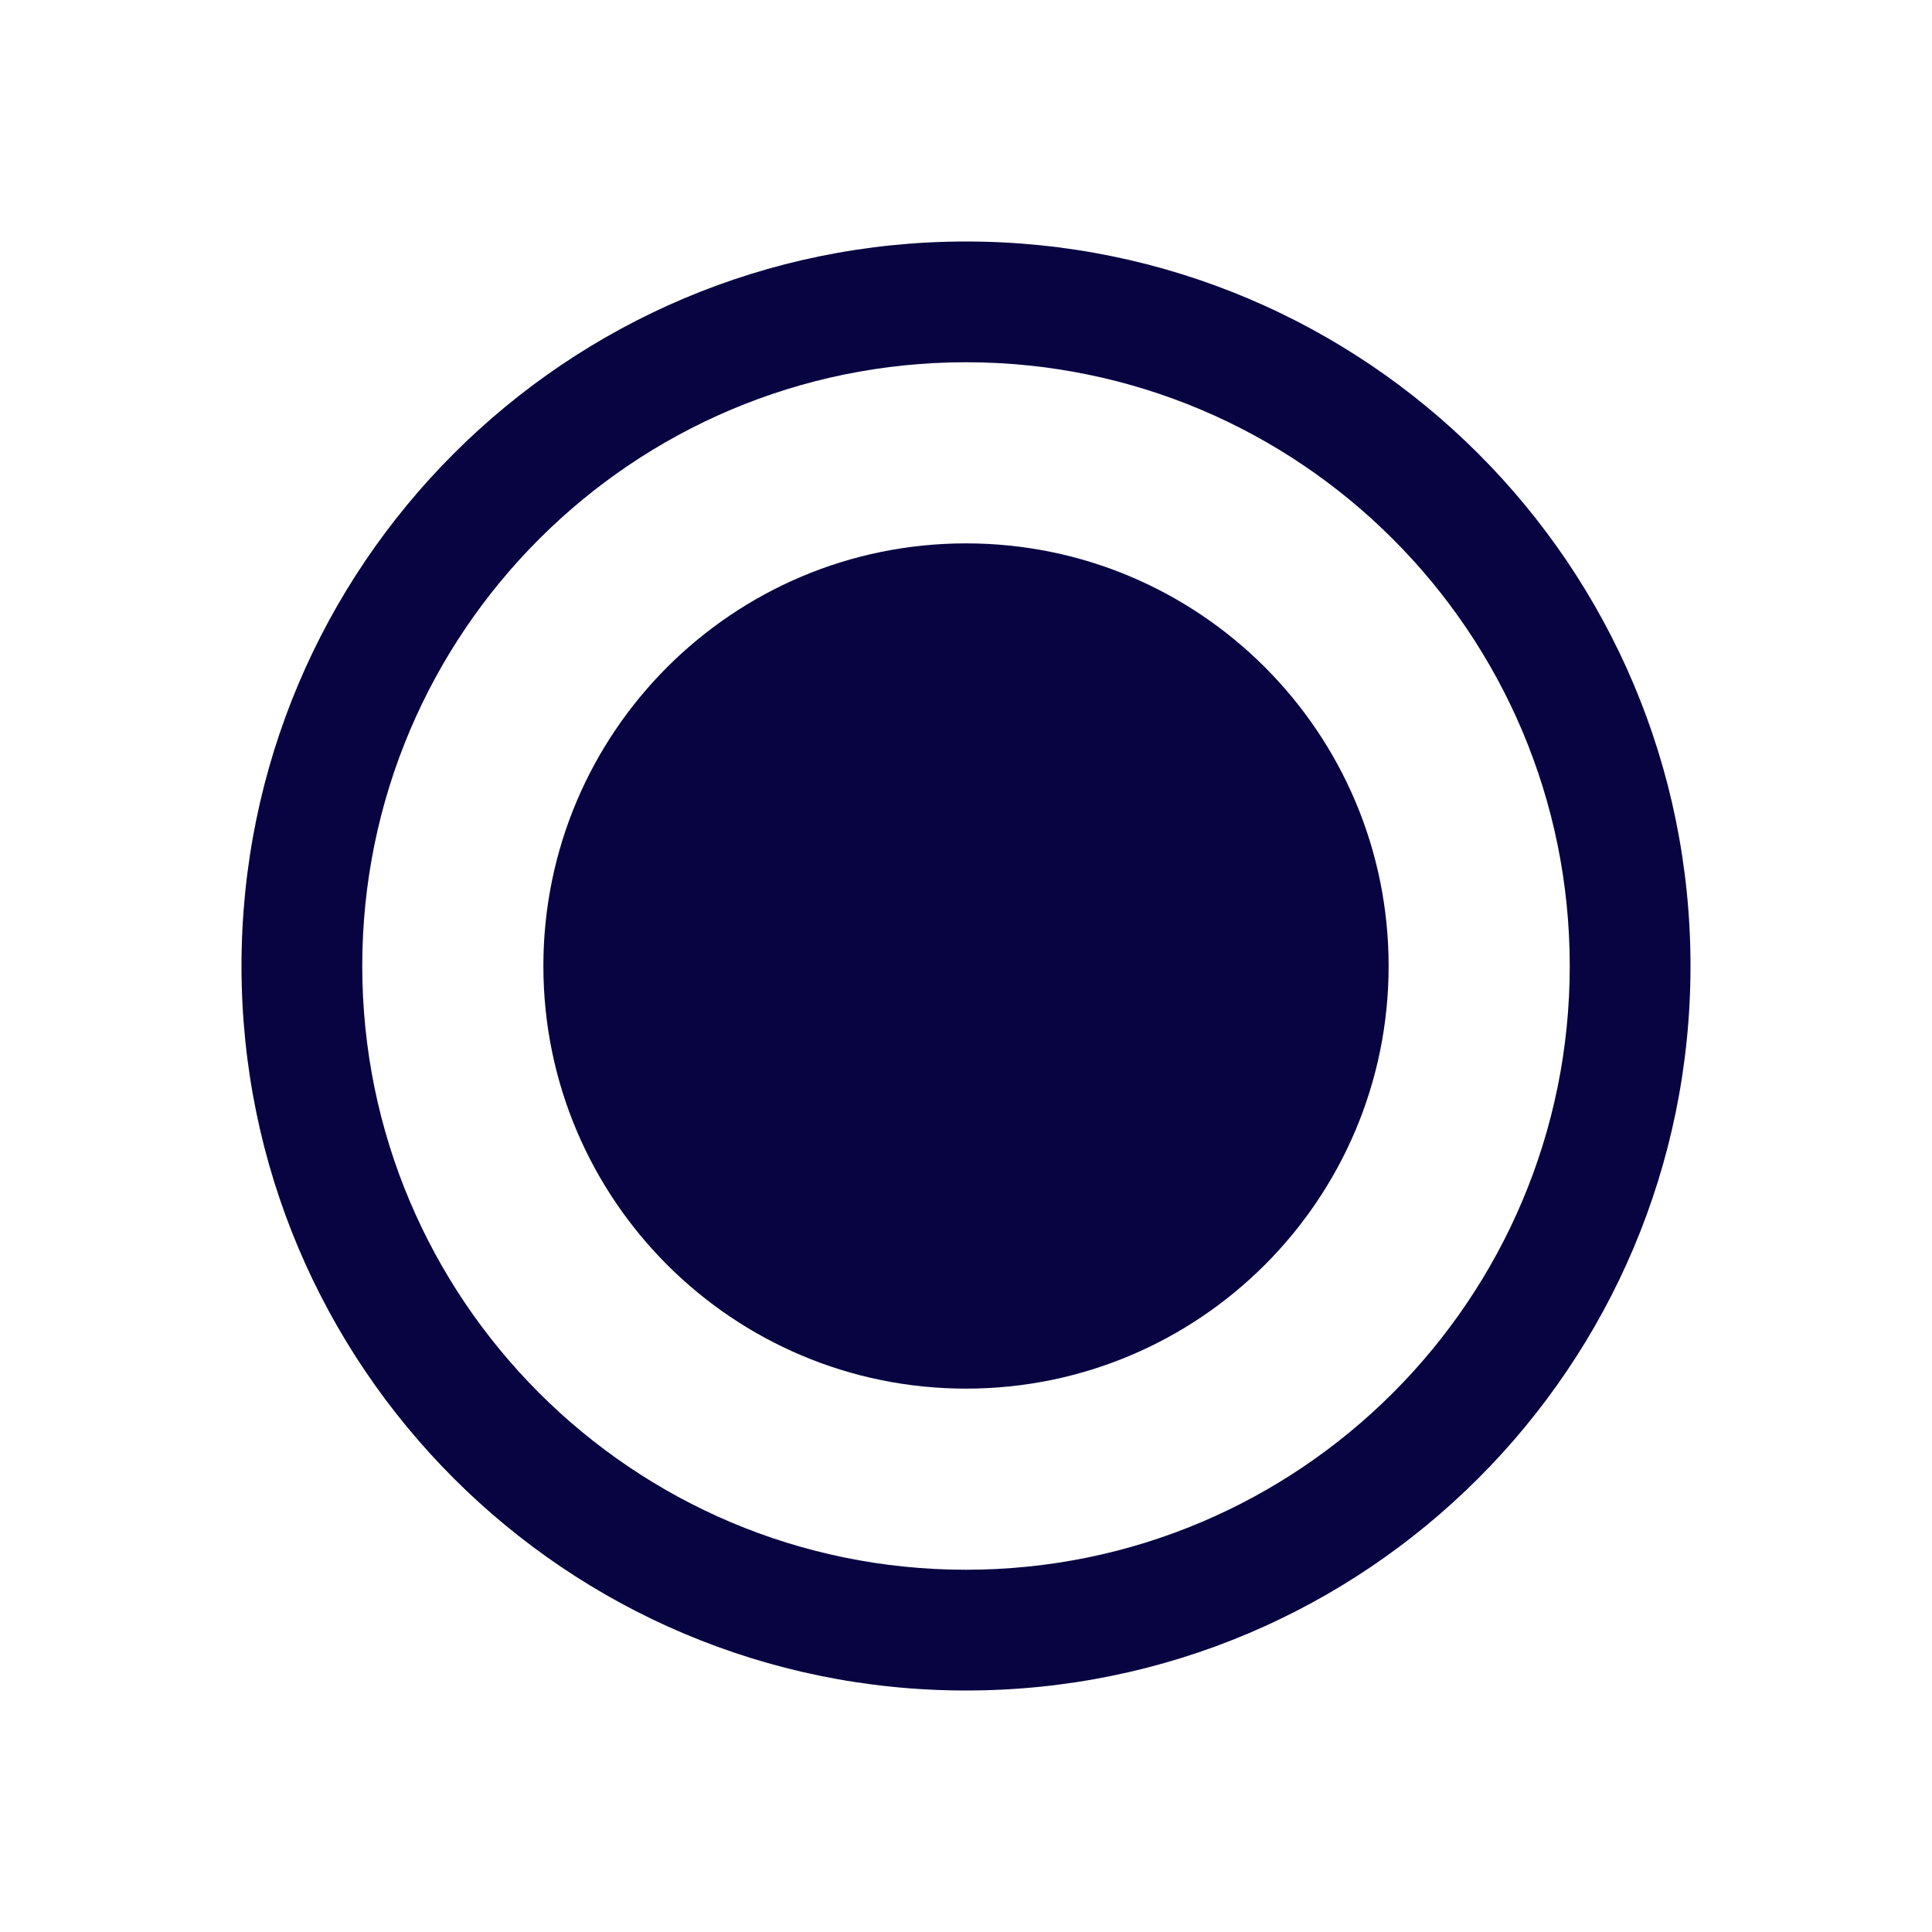
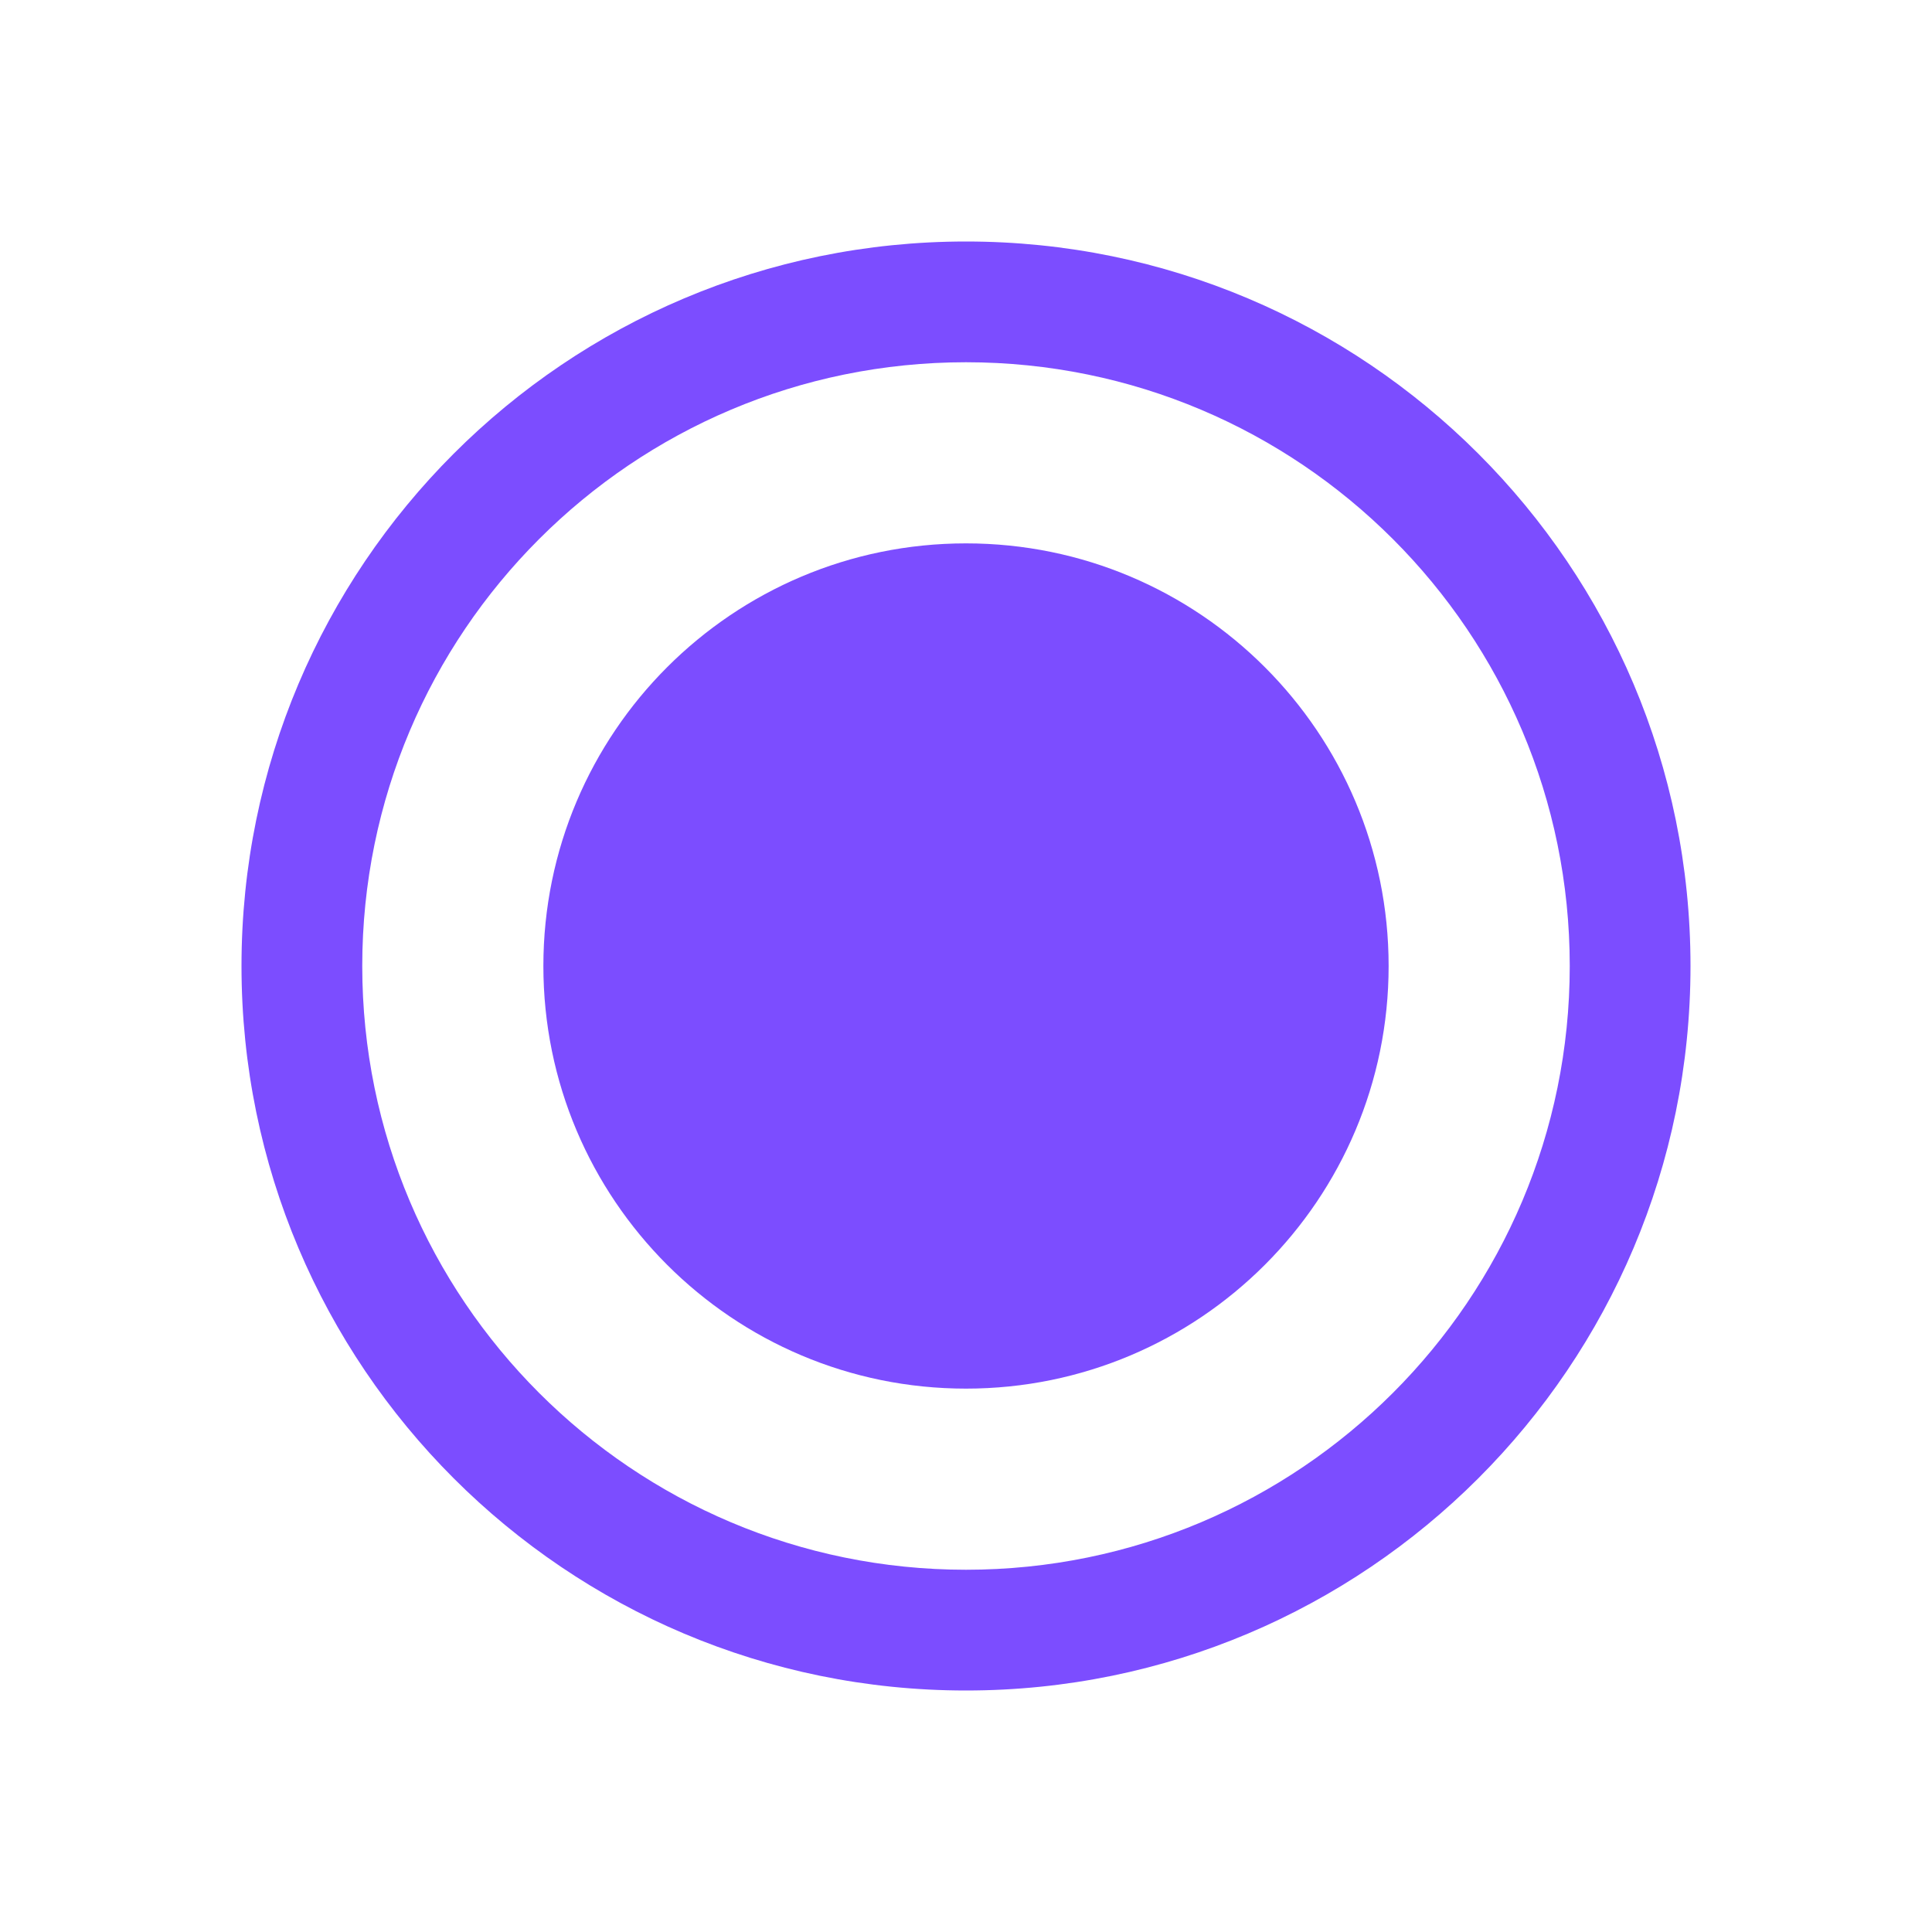
<svg xmlns="http://www.w3.org/2000/svg" width="800px" height="800px" viewBox="0 0 24 24" fill="none">
-   <path fill-rule="evenodd" clip-rule="evenodd" d="M12 19.5C16.142 19.5 19.5 16.142 19.5 12C19.5 7.858 16.142 4.5 12 4.5C7.858 4.5 4.5 7.858 4.5 12C4.5 16.142 7.858 19.5 12 19.5ZM12 21C16.971 21 21 16.971 21 12C21 7.029 16.971 3 12 3C7.029 3 3 7.029 3 12C3 16.971 7.029 21 12 21Z" fill="#080341" />
-   <circle cx="12" cy="12" r="5.25" fill="#080341" />
+   <path fill-rule="evenodd" clip-rule="evenodd" d="M12 19.5C16.142 19.5 19.5 16.142 19.5 12C19.5 7.858 16.142 4.5 12 4.5C7.858 4.5 4.5 7.858 4.5 12C4.5 16.142 7.858 19.5 12 19.5ZM12 21C16.971 21 21 16.971 21 12C21 7.029 16.971 3 12 3C7.029 3 3 7.029 3 12C3 16.971 7.029 21 12 21Z" fill="#7c4dff" />
+   <circle cx="12" cy="12" r="5.25" fill="#7c4dff" />
</svg>
